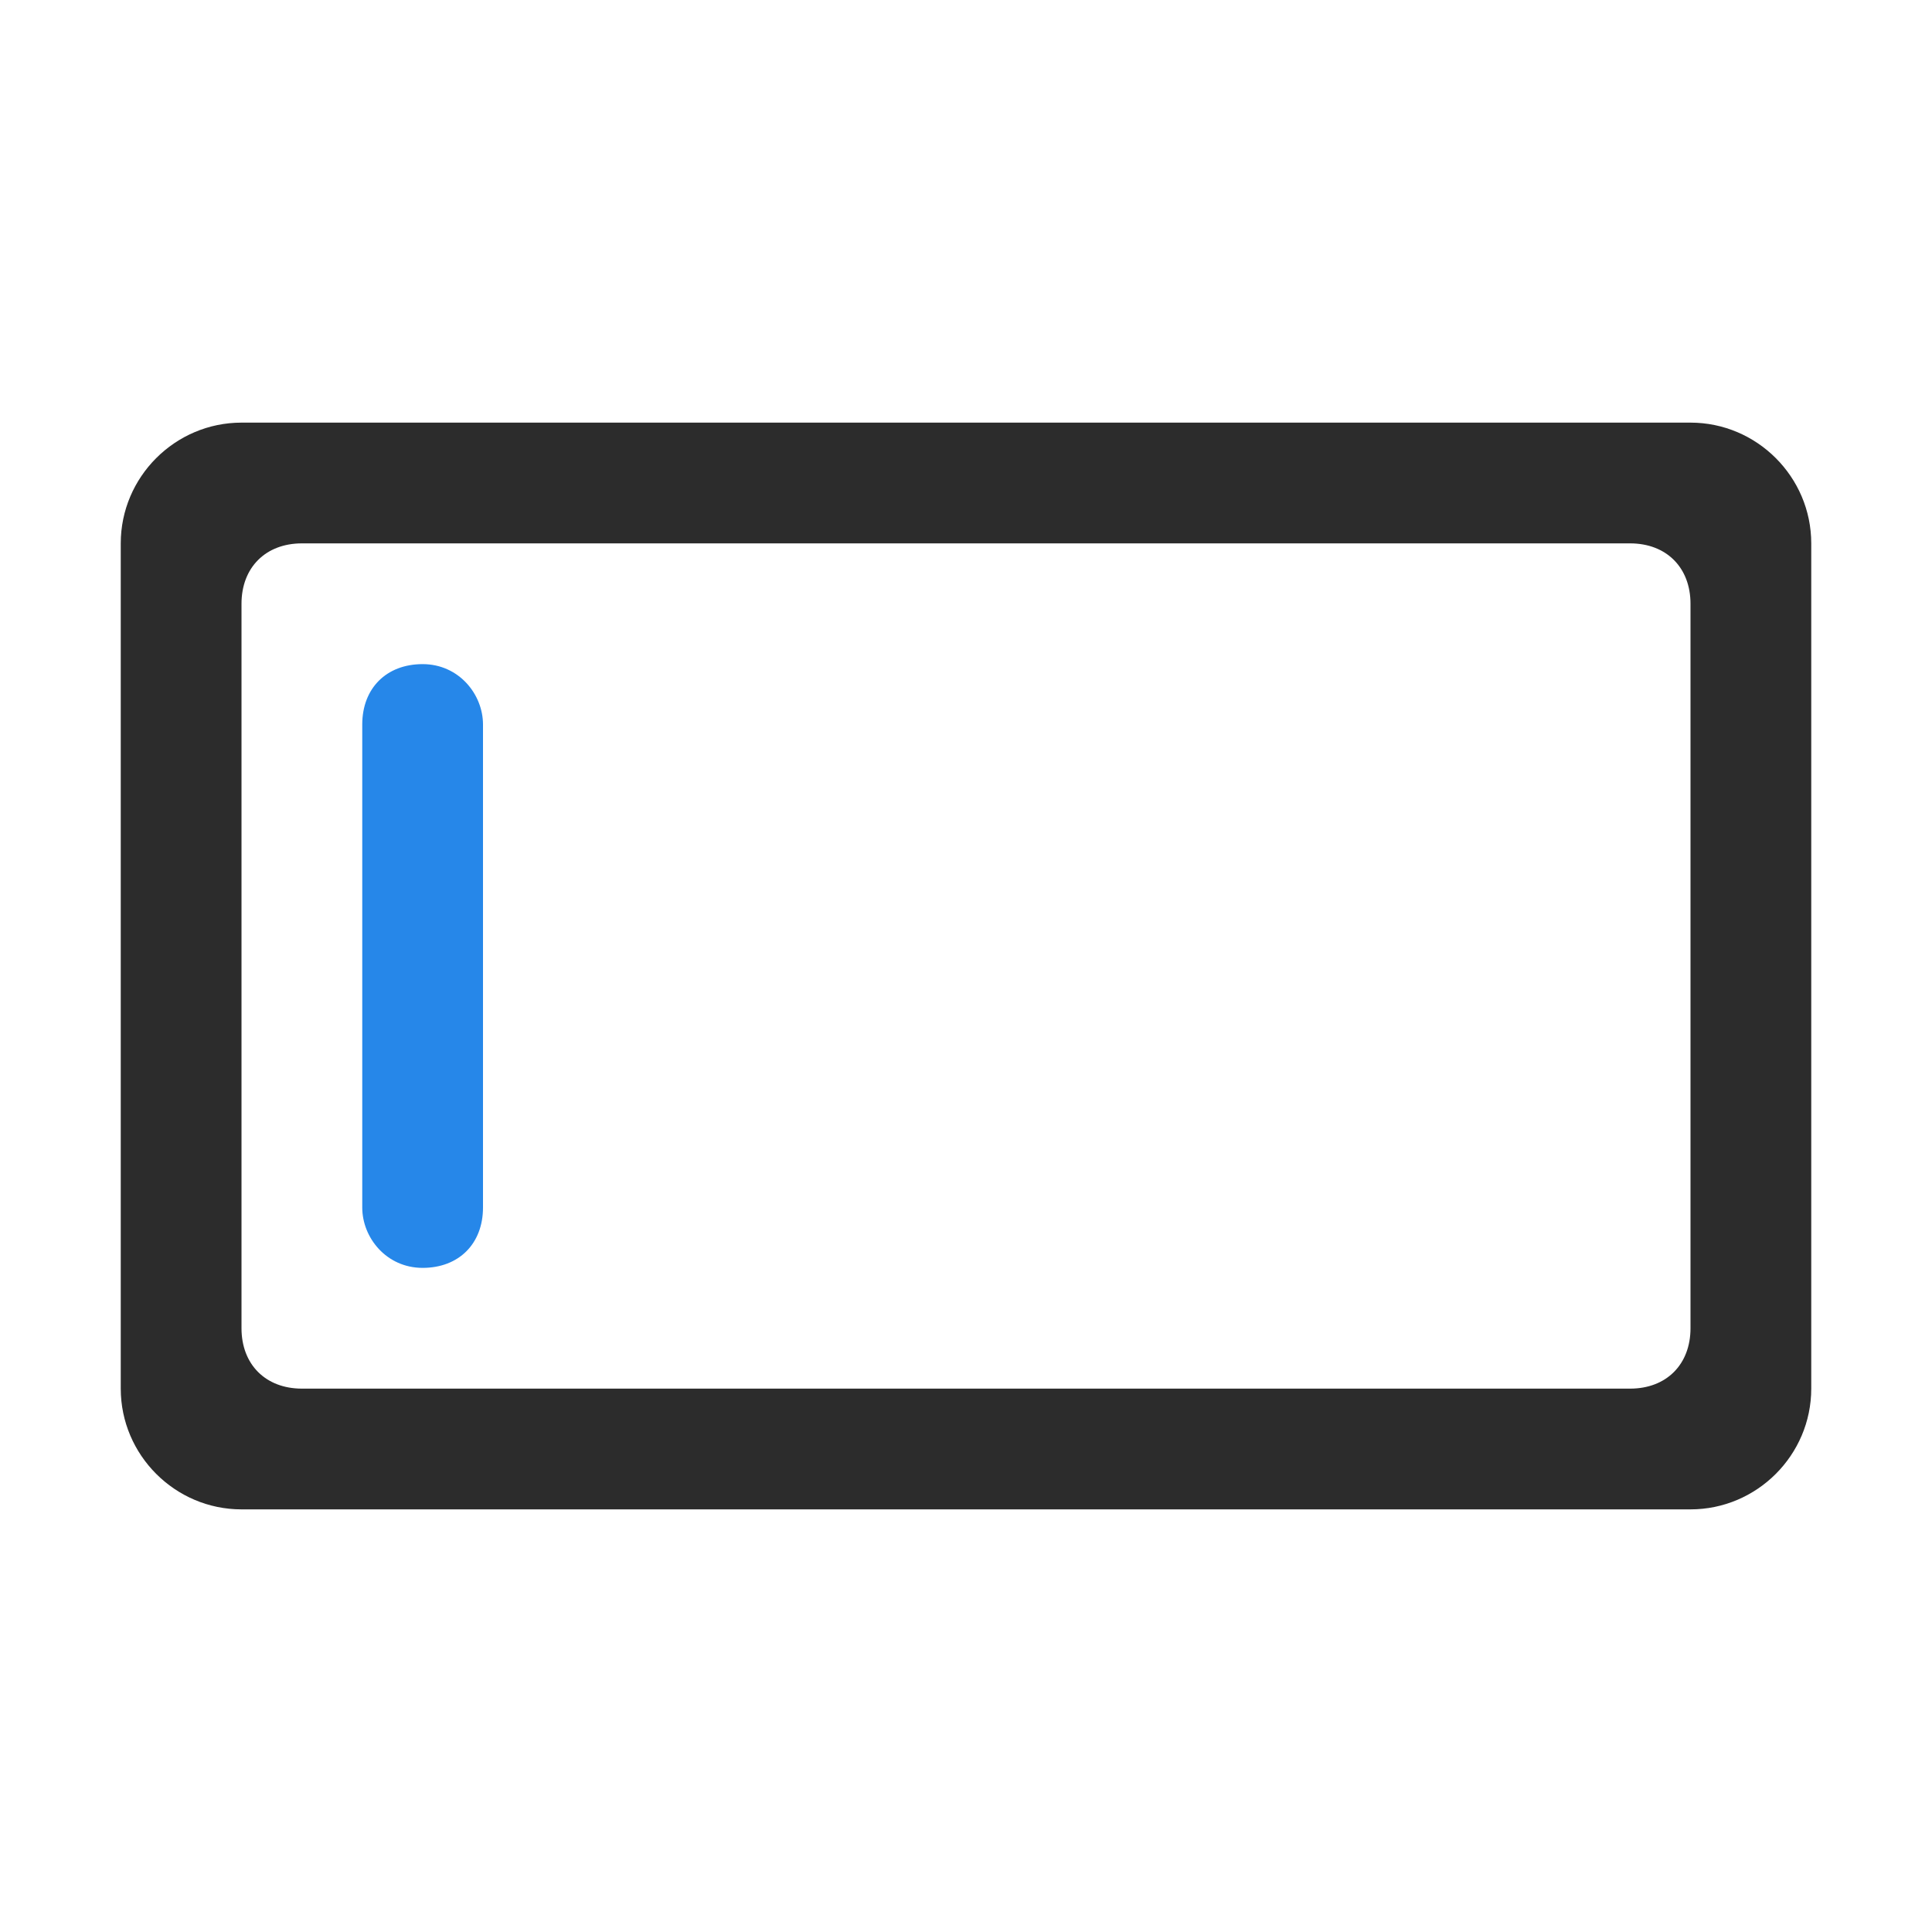
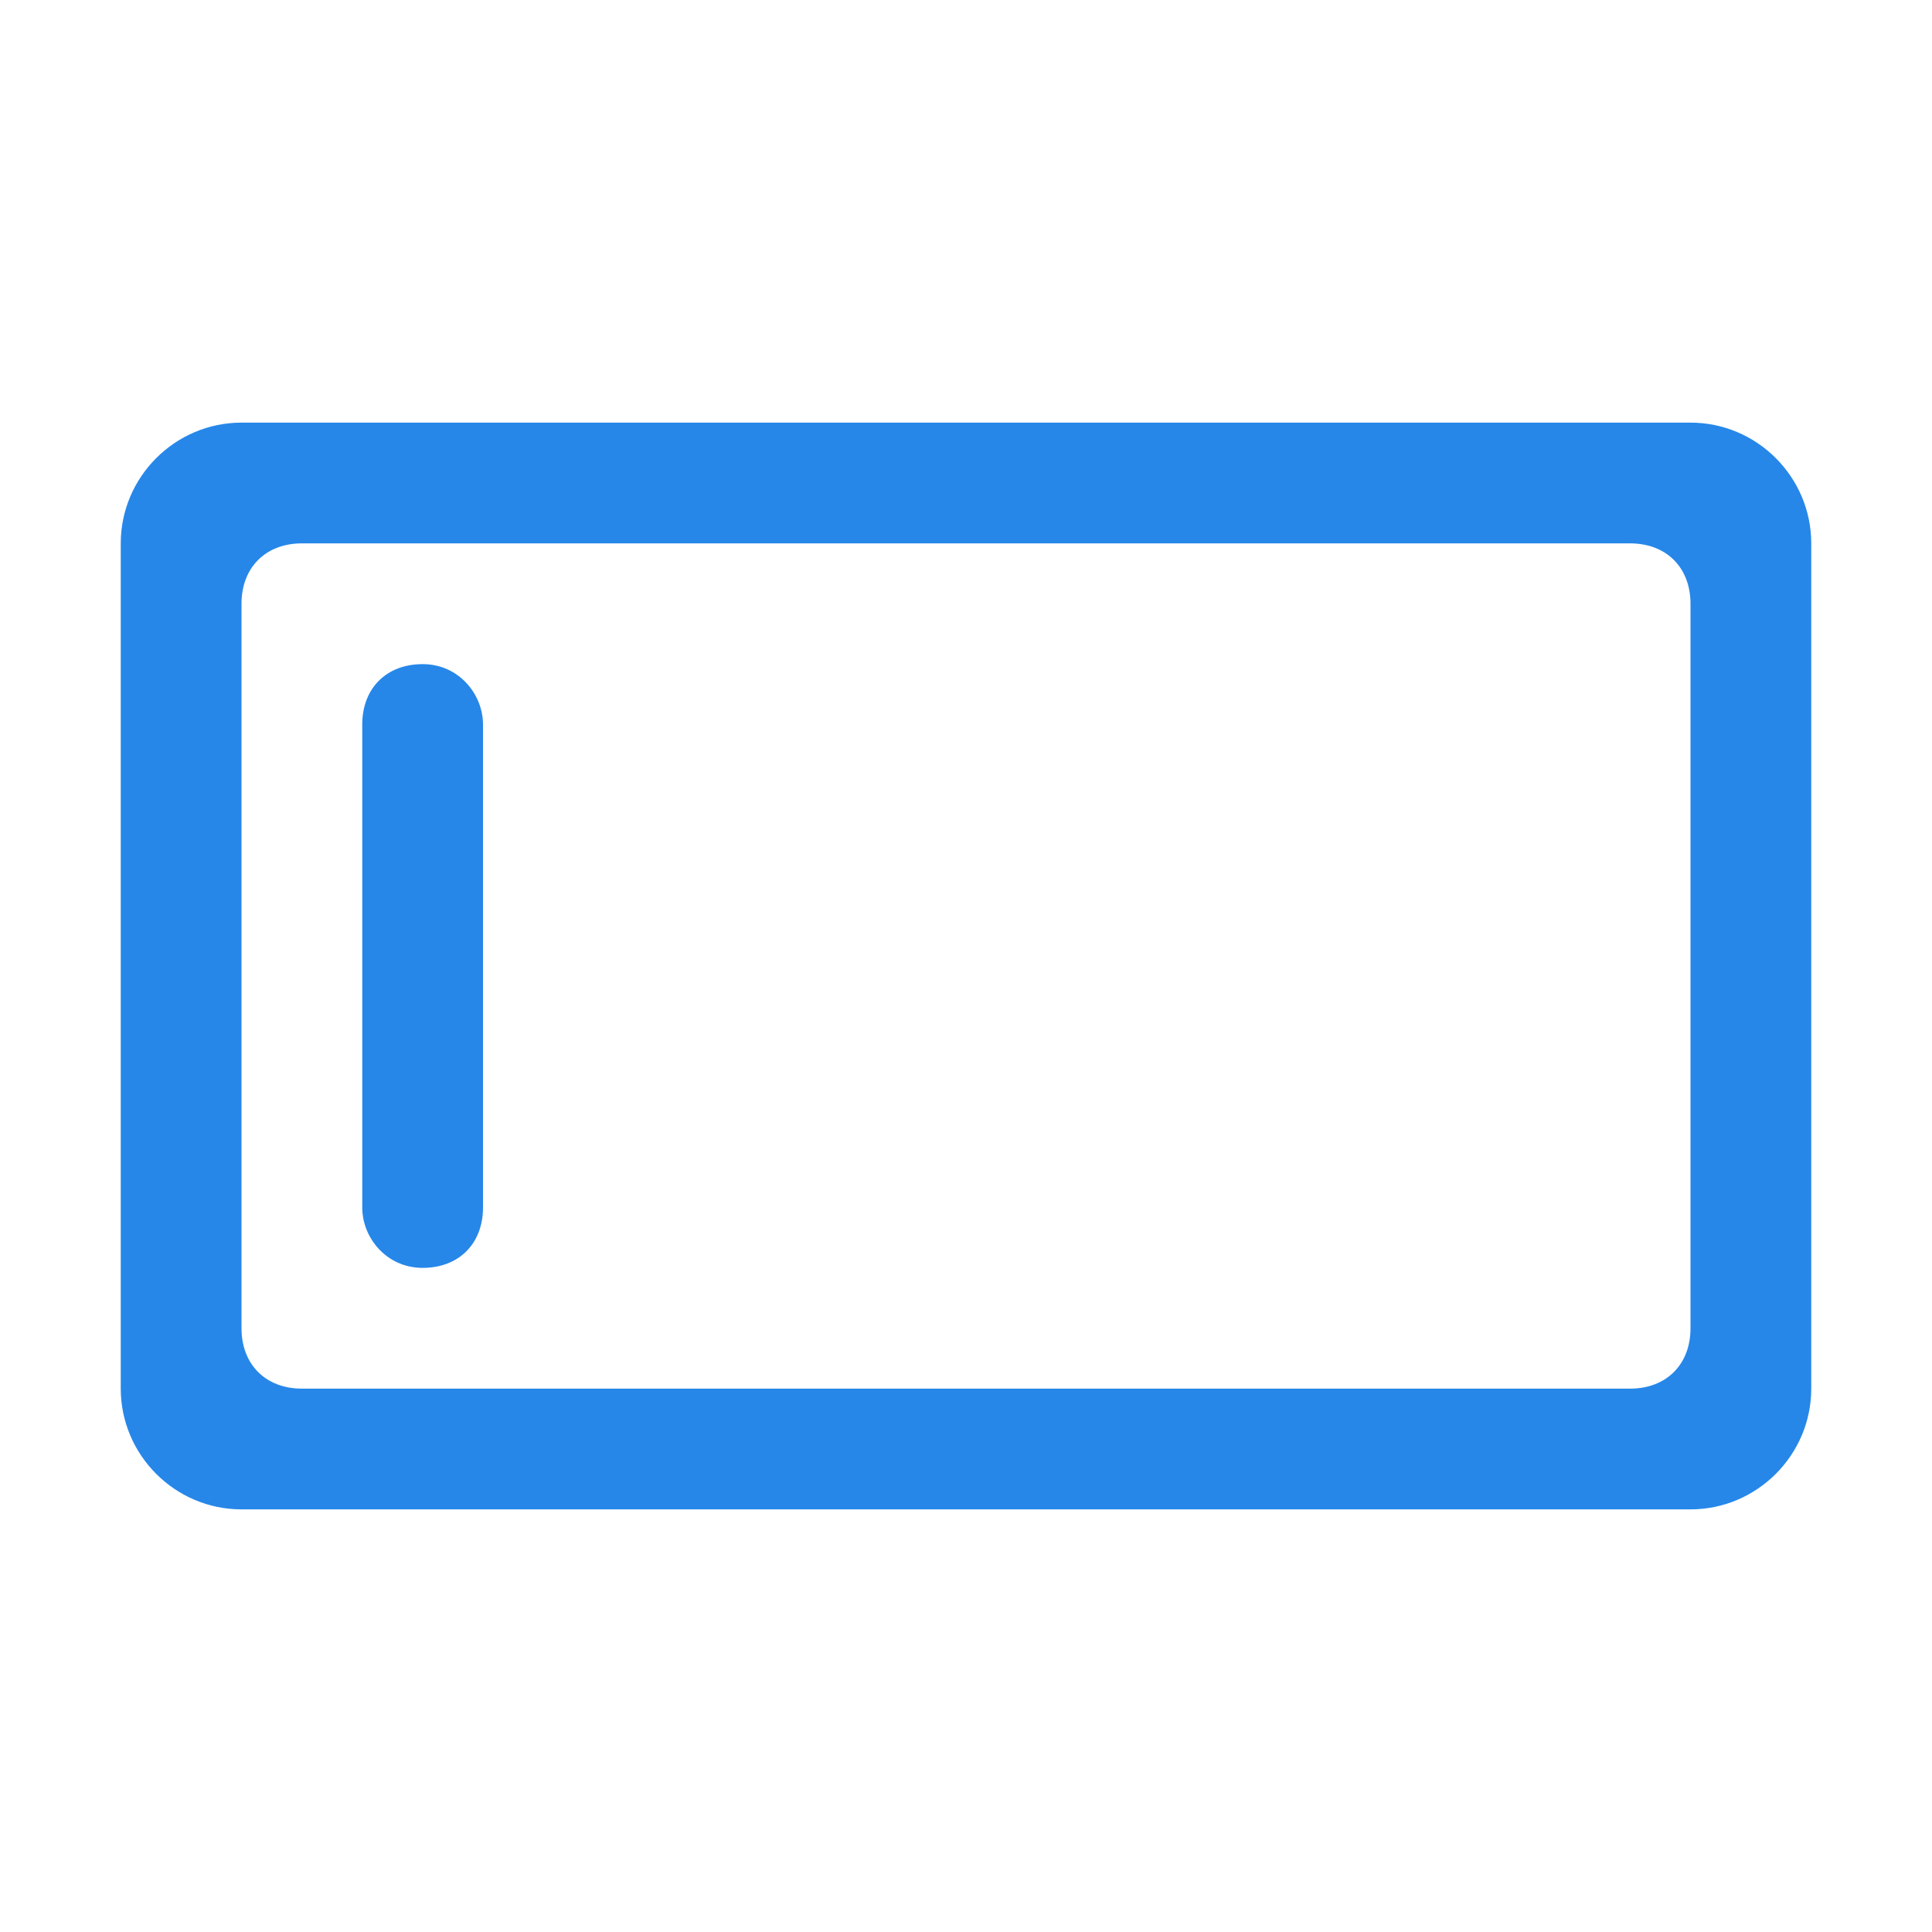
<svg xmlns="http://www.w3.org/2000/svg" t="1662271788451" class="icon" viewBox="0 0 1024 1024" version="1.1" p-id="26126" width="200" height="200">
-   <path d="M896 224H128c-35.2 0-64 28.8-64 64v448c0 35.2 28.8 64 64 64h768c35.2 0 64-28.8 64-64V288c0-35.2-28.8-64-64-64z m0 480c0 19.2-12.8 32-32 32H160c-19.2 0-32-12.8-32-32V320c0-19.2 12.8-32 32-32h704c19.2 0 32 12.8 32 32v384z" fill="#2c2c2c" p-id="26127" />
+   <path d="M896 224H128c-35.2 0-64 28.8-64 64v448c0 35.2 28.8 64 64 64h768c35.2 0 64-28.8 64-64V288c0-35.2-28.8-64-64-64z m0 480c0 19.2-12.8 32-32 32H160c-19.2 0-32-12.8-32-32V320c0-19.2 12.8-32 32-32h704c19.2 0 32 12.8 32 32v384z" fill="rgb(38, 135, 233)" p-id="26127" />
  <path d="M224 352c-19.2 0-32 12.8-32 32v256c0 16 12.8 32 32 32s32-12.8 32-32V384c0-16-12.8-32-32-32z" fill="rgb(38, 135, 233)" p-id="26128" />
</svg>
